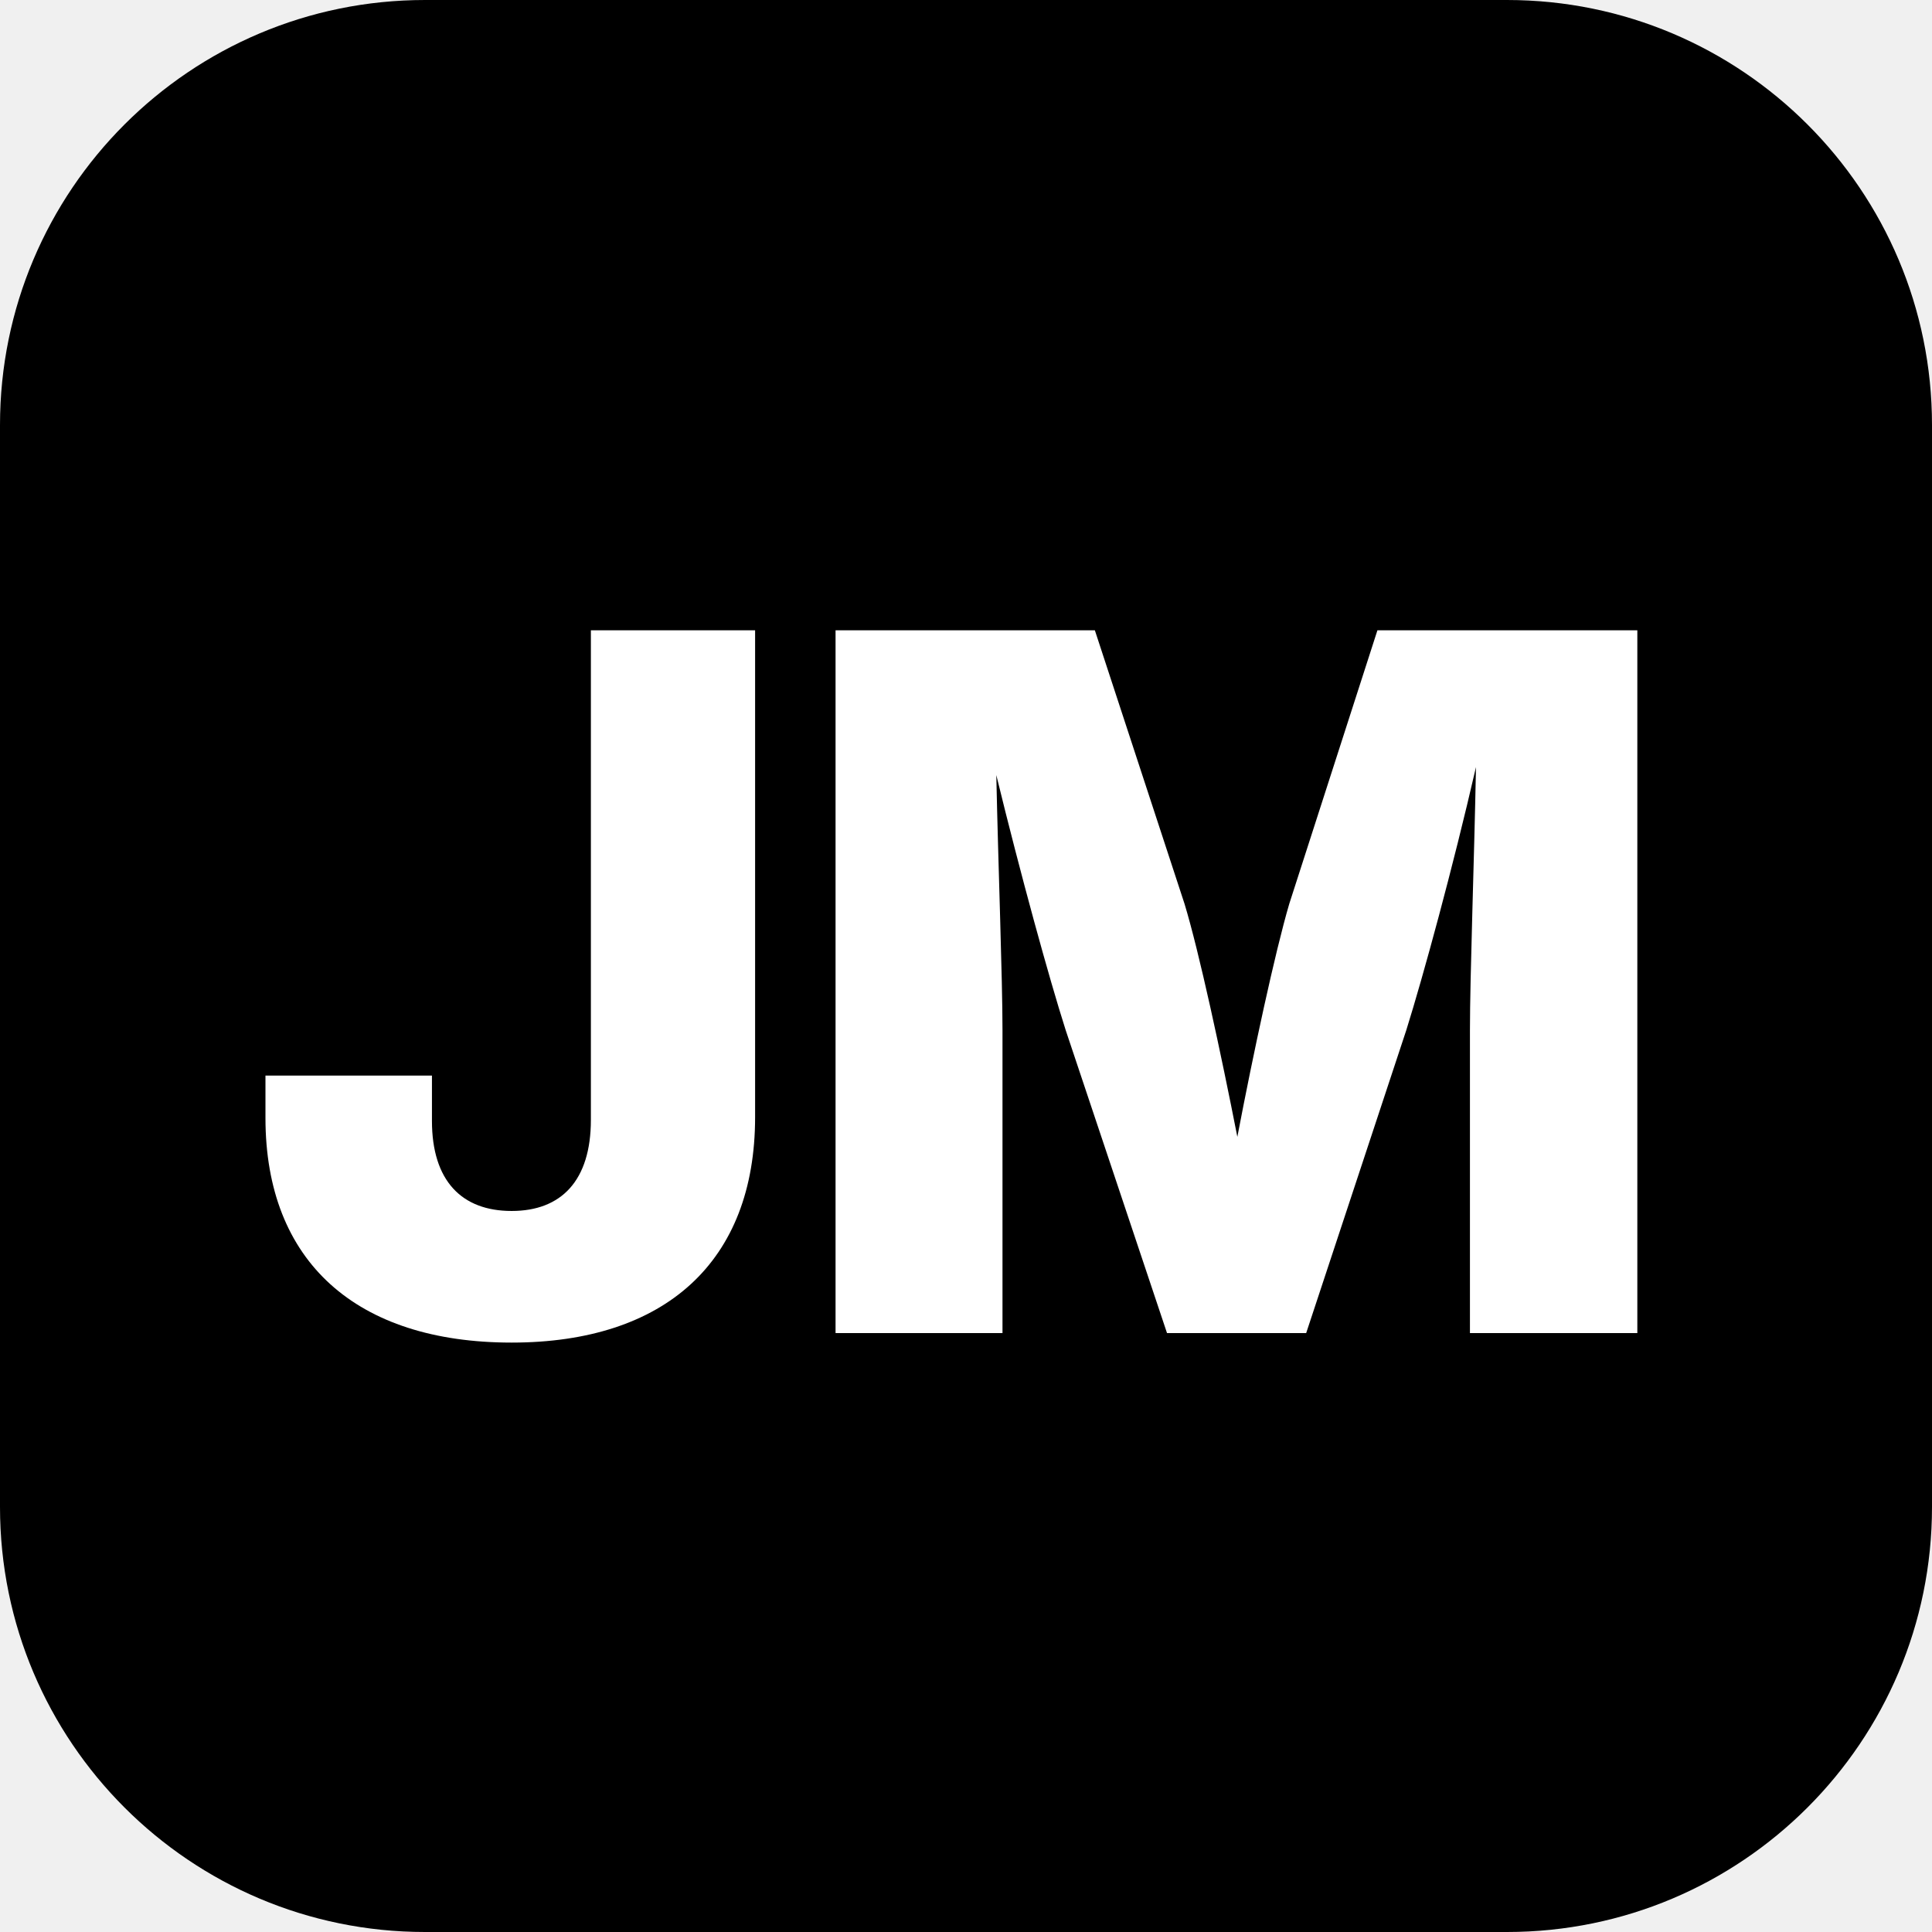
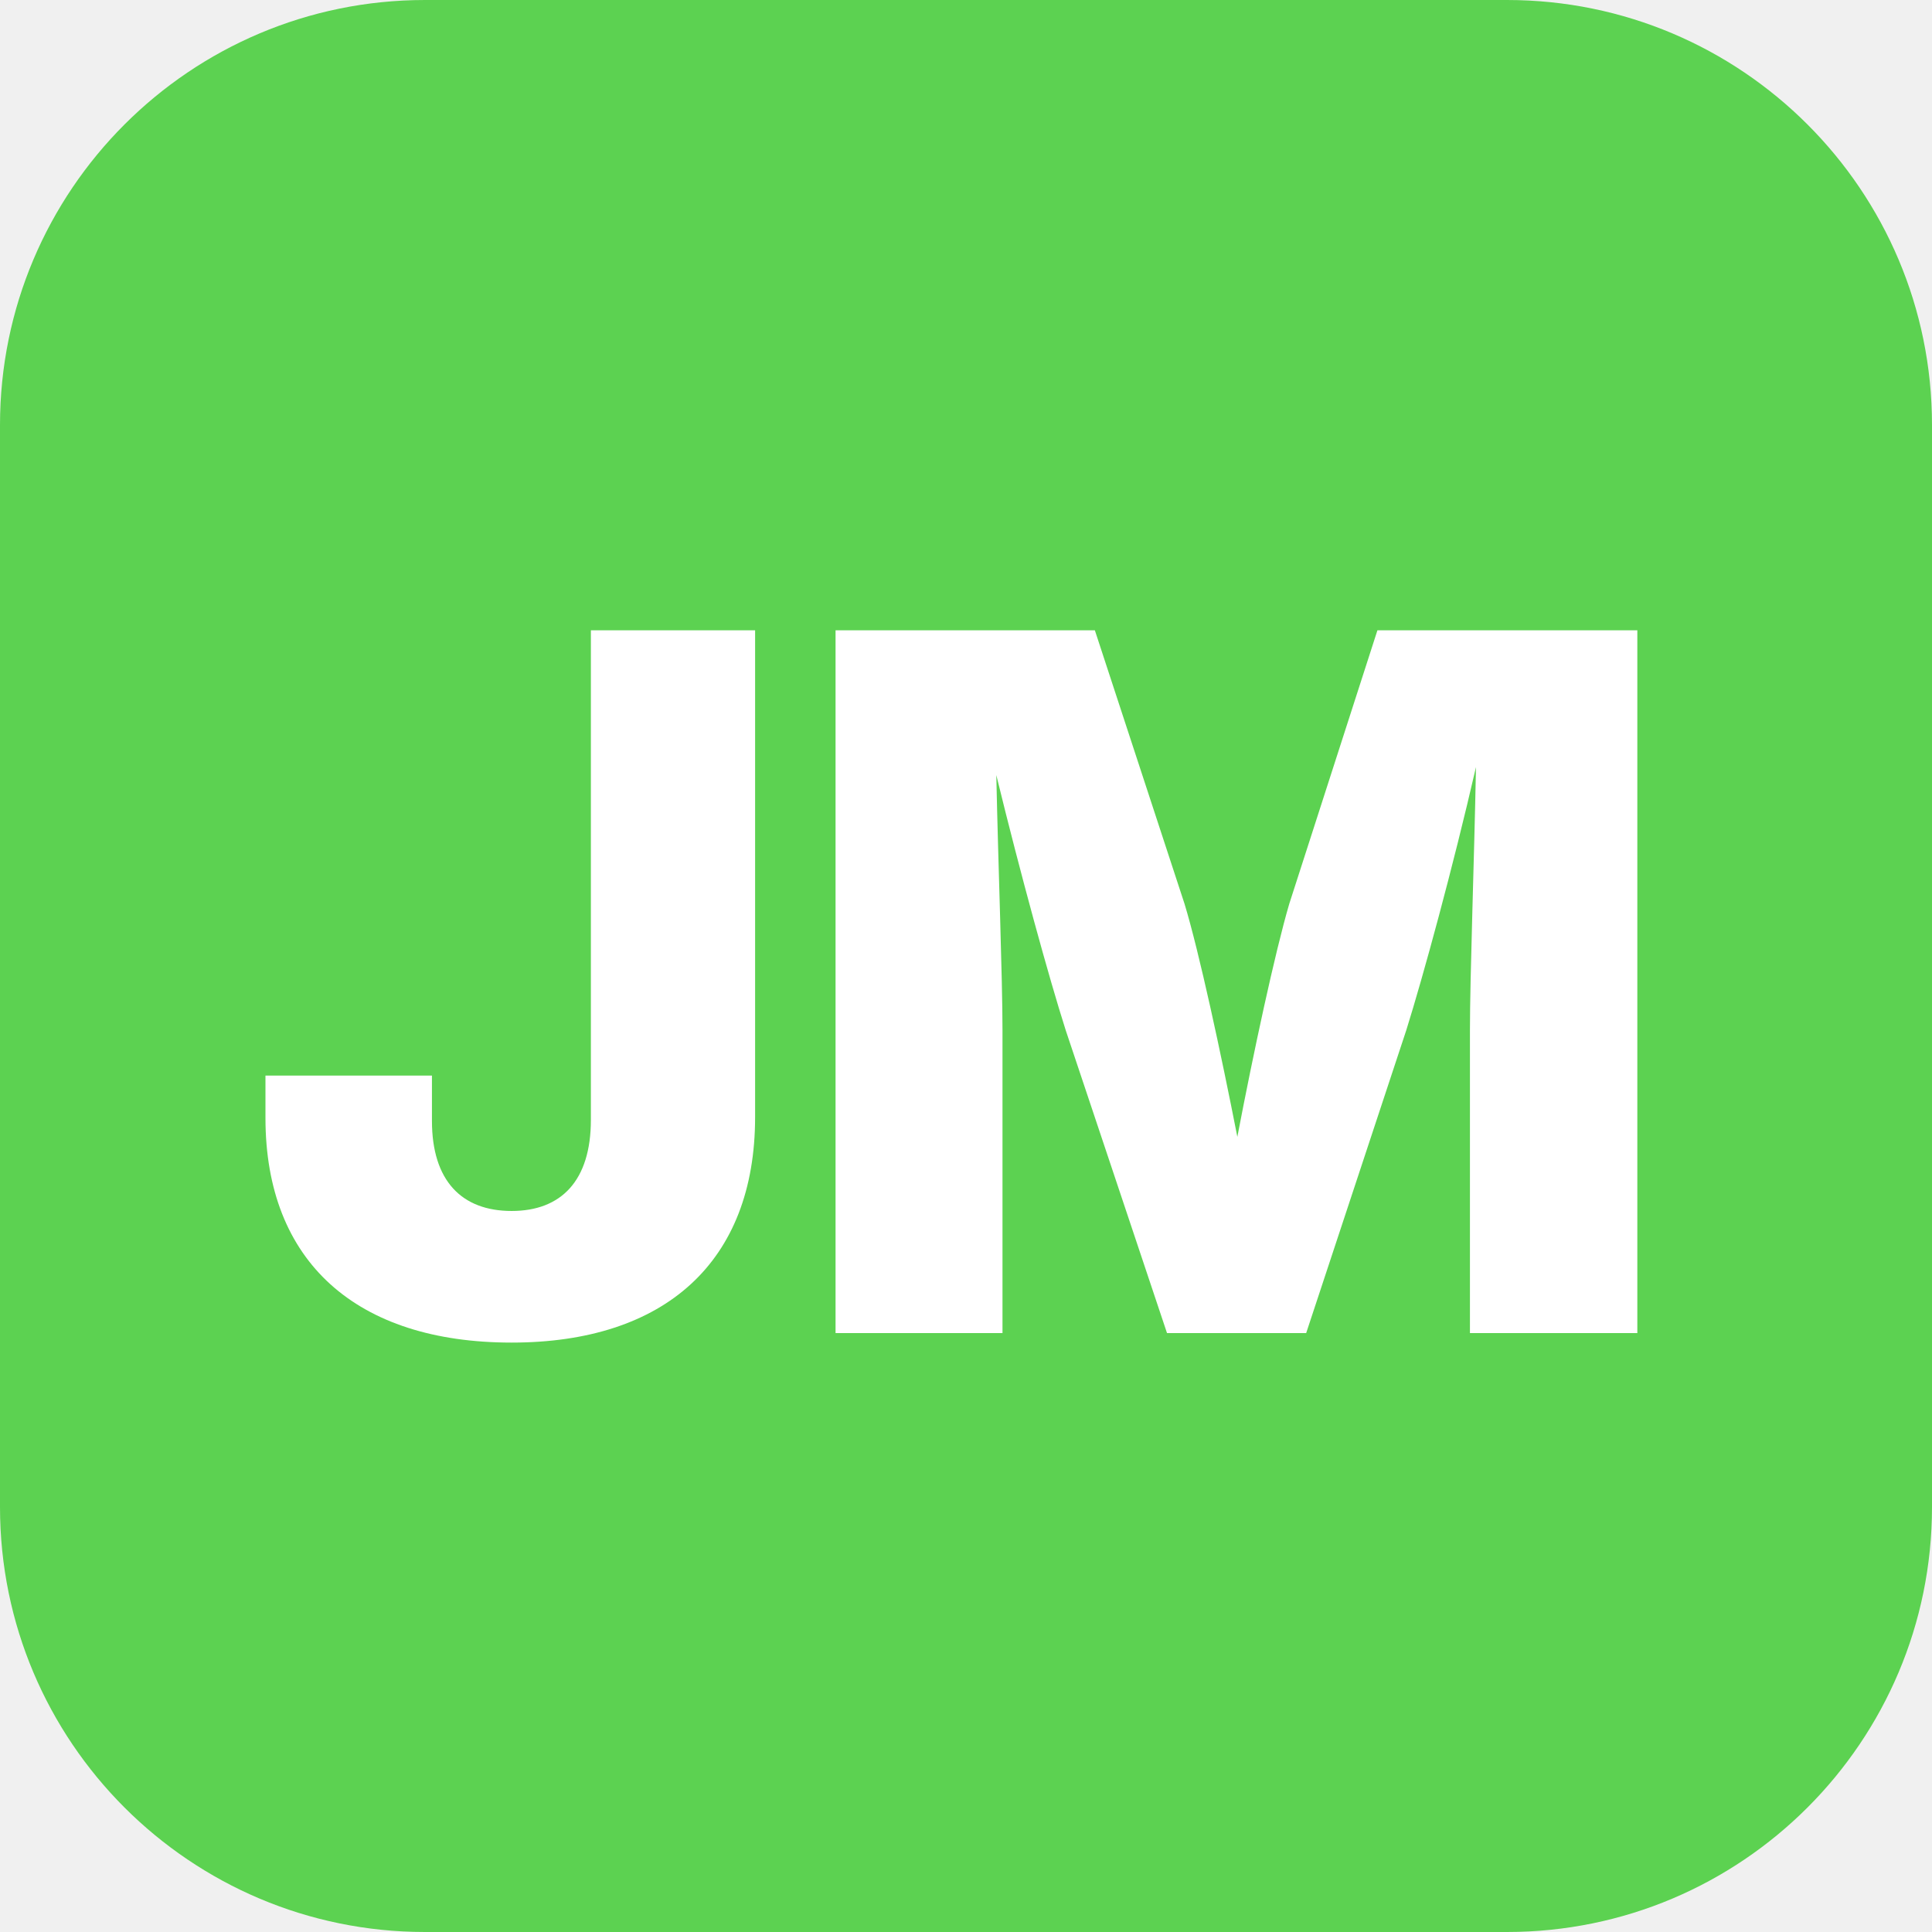
<svg xmlns="http://www.w3.org/2000/svg" viewBox="0 0 200 200">
  <style>
-     .bg { fill: oklch(0.55 0.20 270); }
+     .bg { fill: #5cd251; }
    .fg { fill: #fff; }
  </style>
  <rect width="200" height="200" rx="44" class="bg" />
  <text x="100" y="138" text-anchor="middle" font-family="'Plus Jakarta Sans Variable','Plus Jakarta Sans','Inter',system-ui,sans-serif" font-weight="800" font-size="100" letter-spacing="-3" class="fg">JM</text>
</svg>
